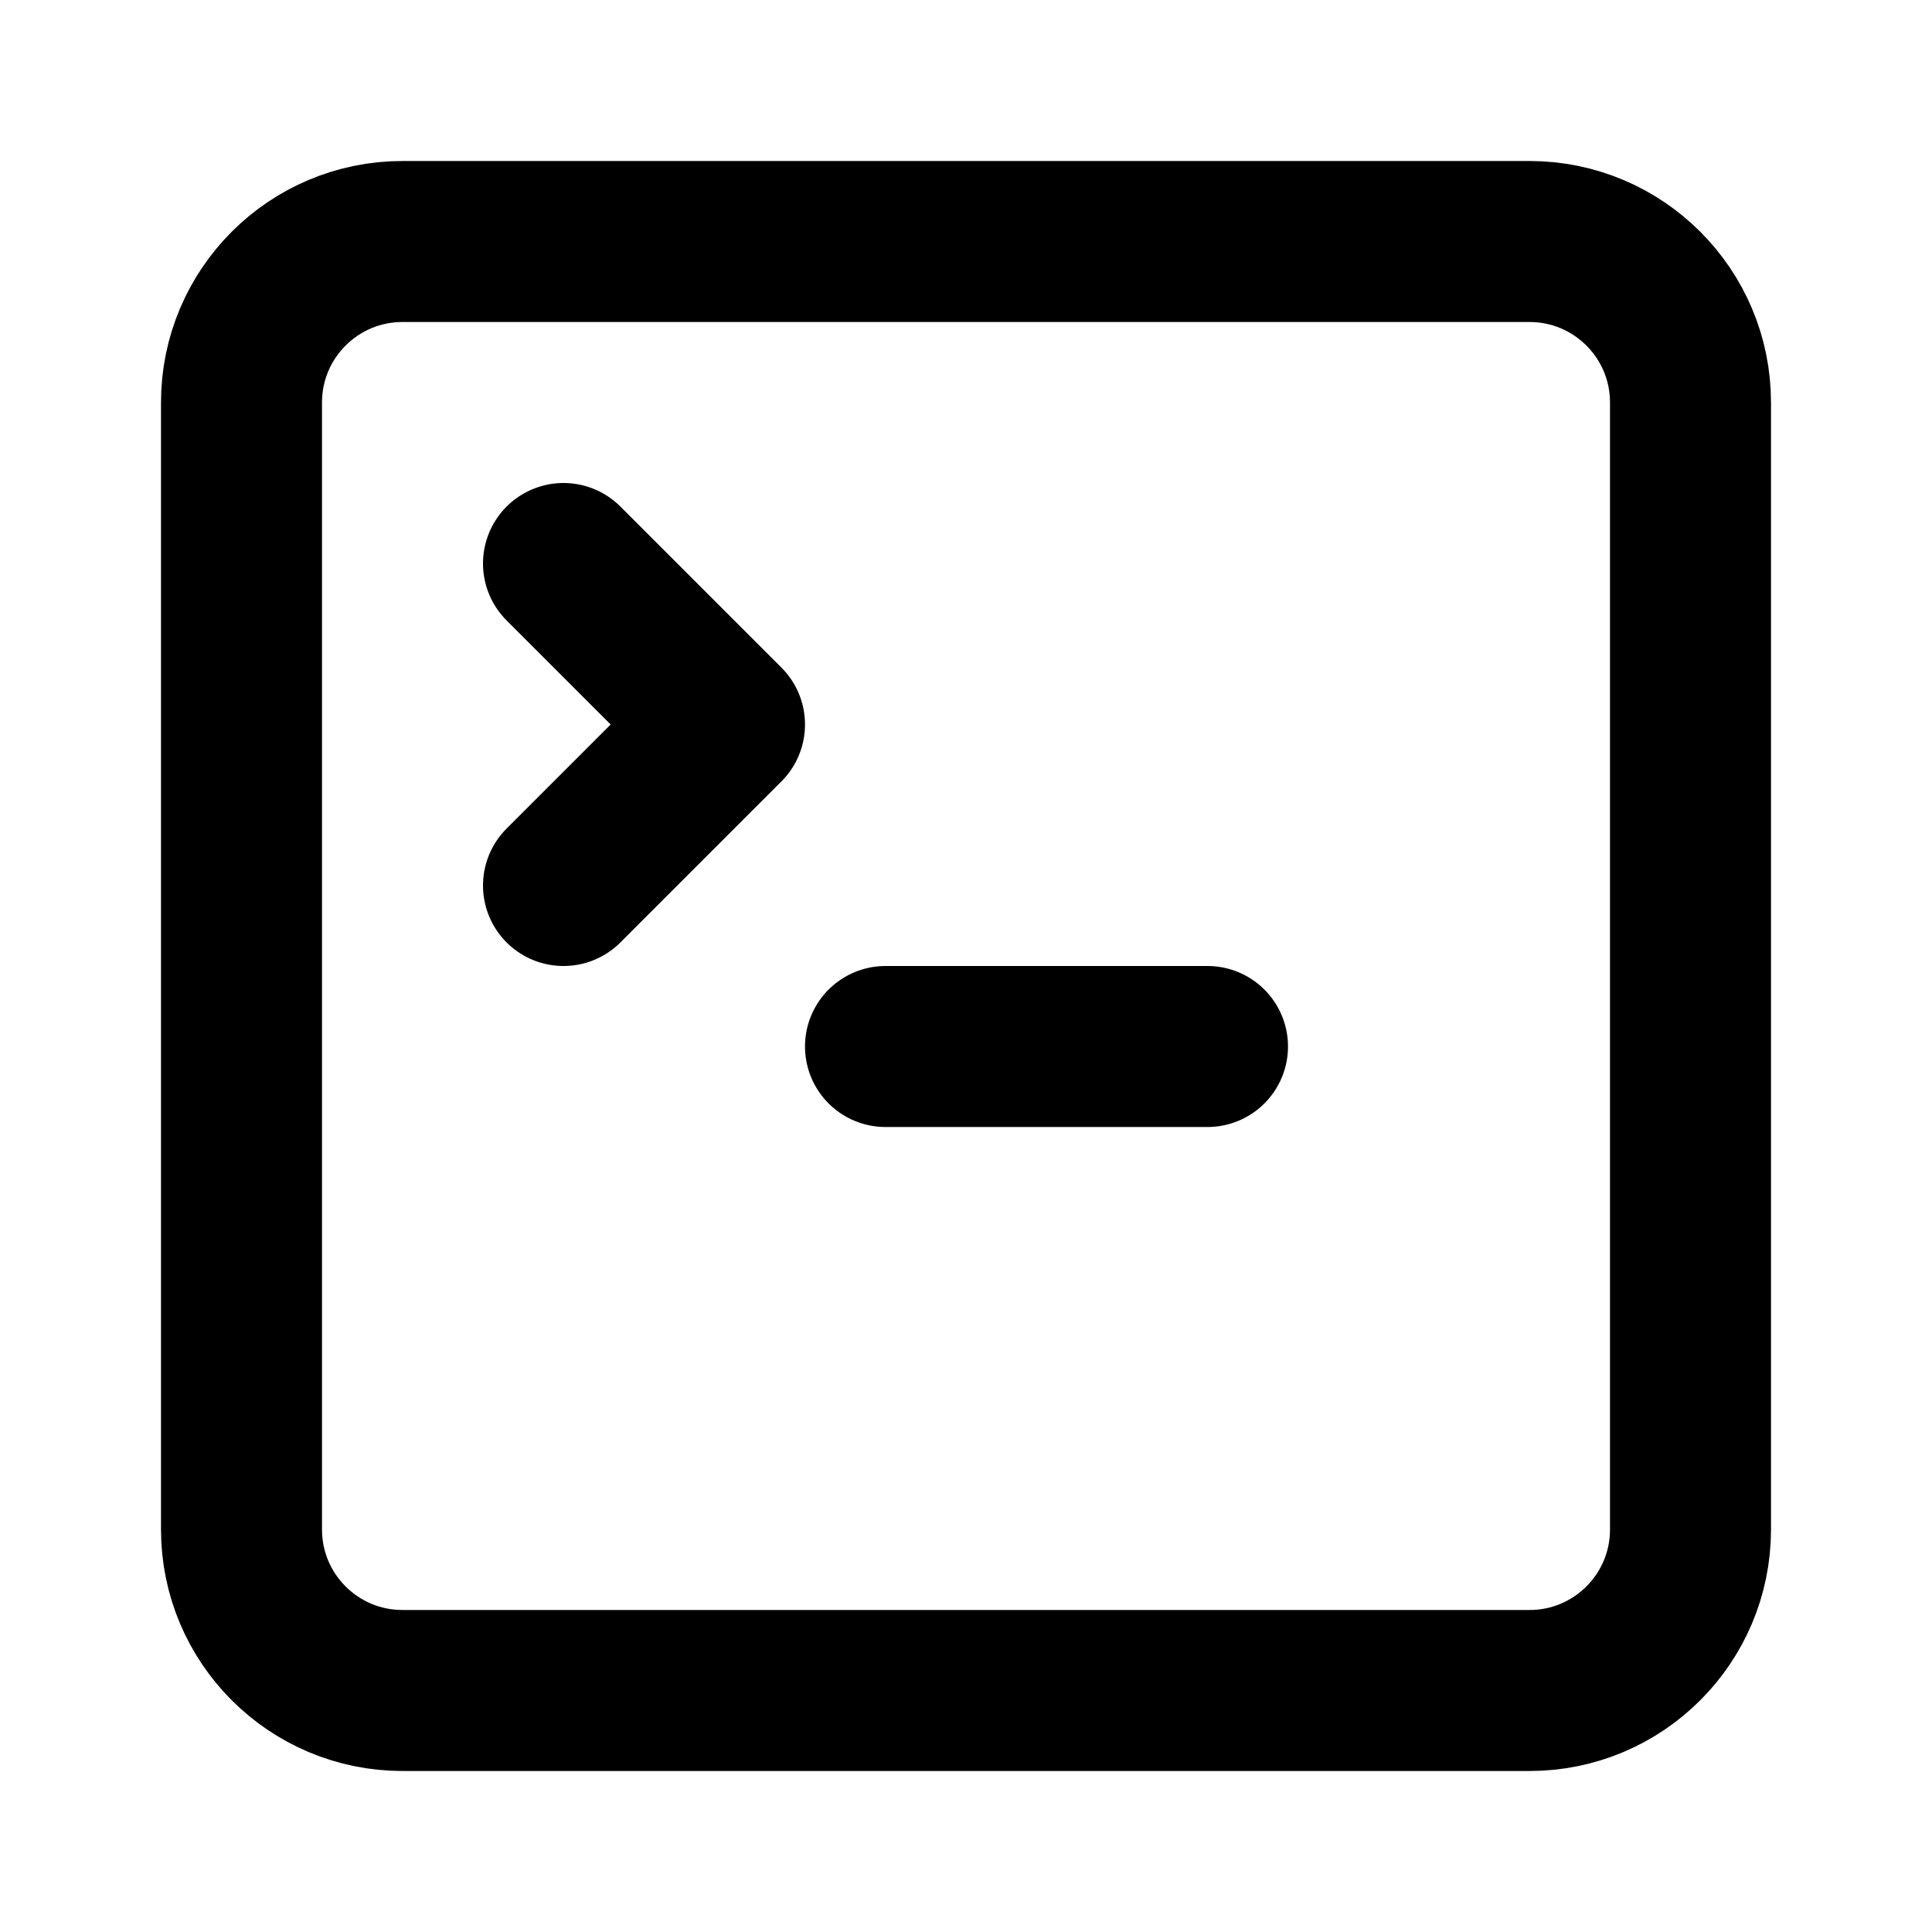
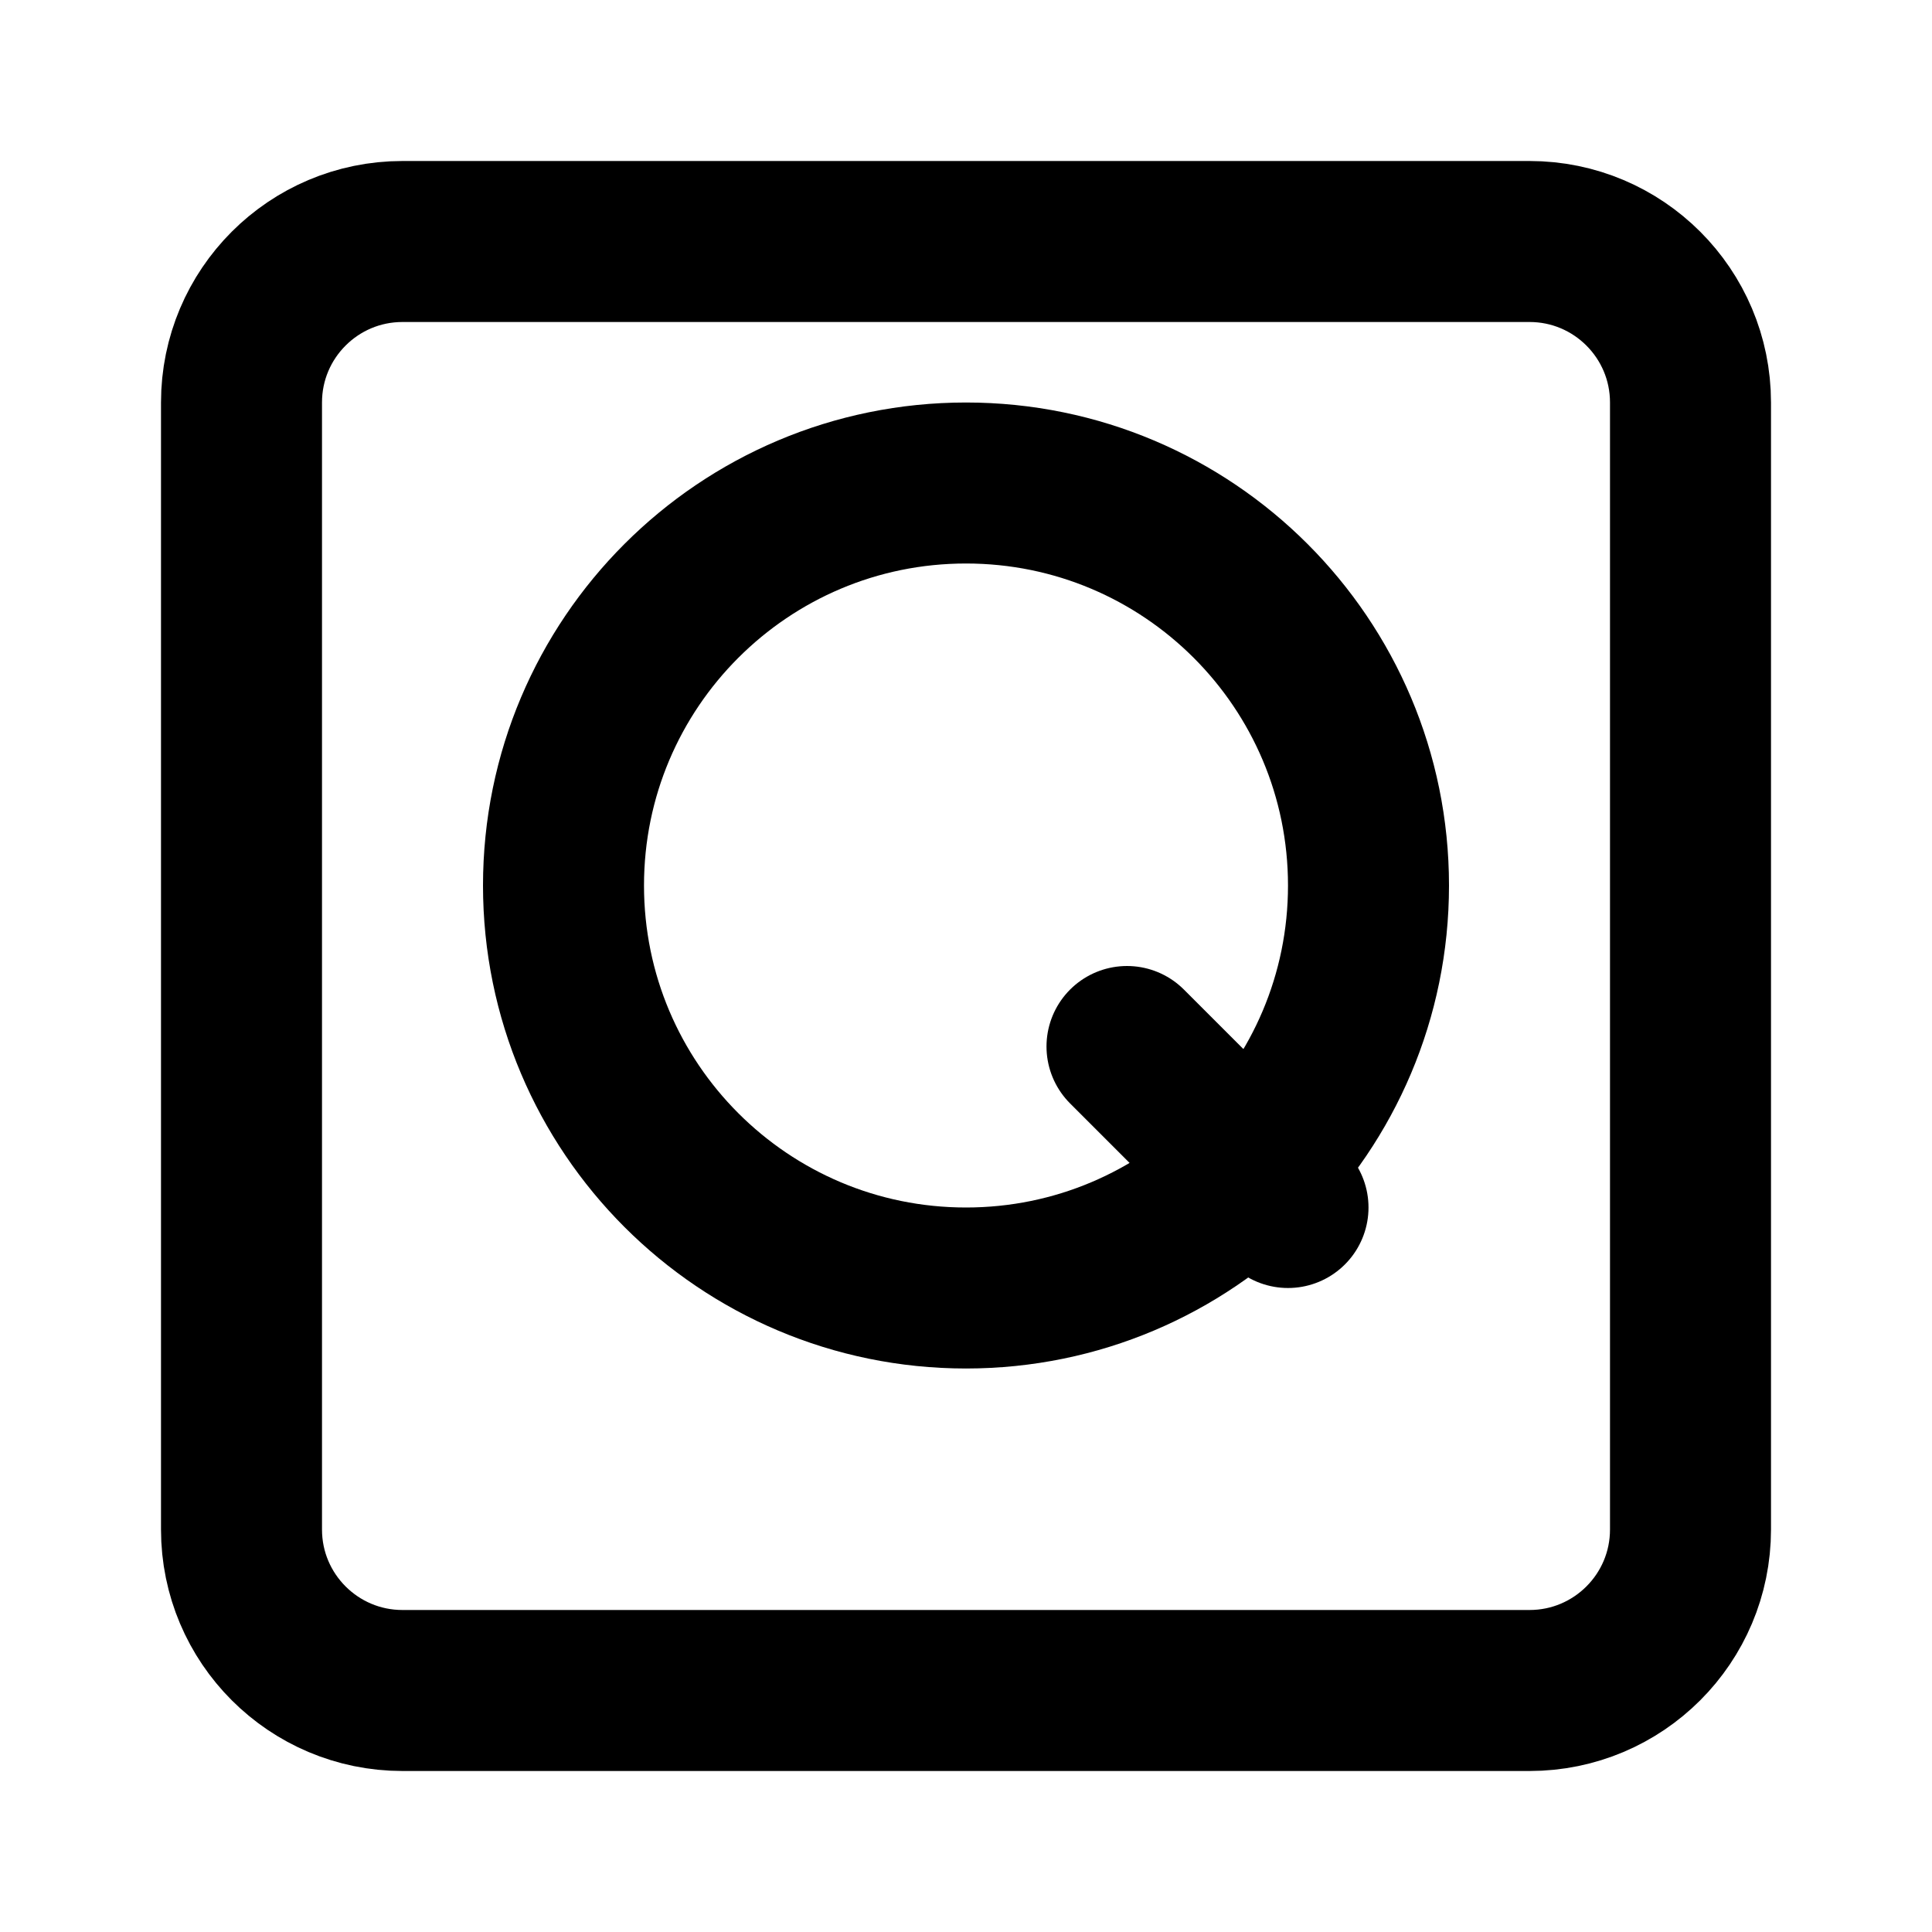
- <svg xmlns="http://www.w3.org/2000/svg" width="24" height="24" viewBox="0 0 24 24" fill="none" stroke="currentColor" stroke-width="2" stroke-linecap="round" stroke-linejoin="round" class="lucide lucide-square-terminal-icon lucide-square-terminal">
-   <path d="m7 11 2-2-2-2" />
-   <path d="M11 13h4" />
+ <svg xmlns="http://www.w3.org/2000/svg" width="24" height="24" viewBox="0 0 24 24" fill="none" stroke="currentColor" stroke-width="2" stroke-linecap="round" stroke-linejoin="round">
  <rect width="18" height="18" x="3" y="3" rx="2" ry="2" />
+   <circle cx="12" cy="11" r="5" />
+   <line x1="14" y1="13" x2="16" y2="15" />
</svg>
